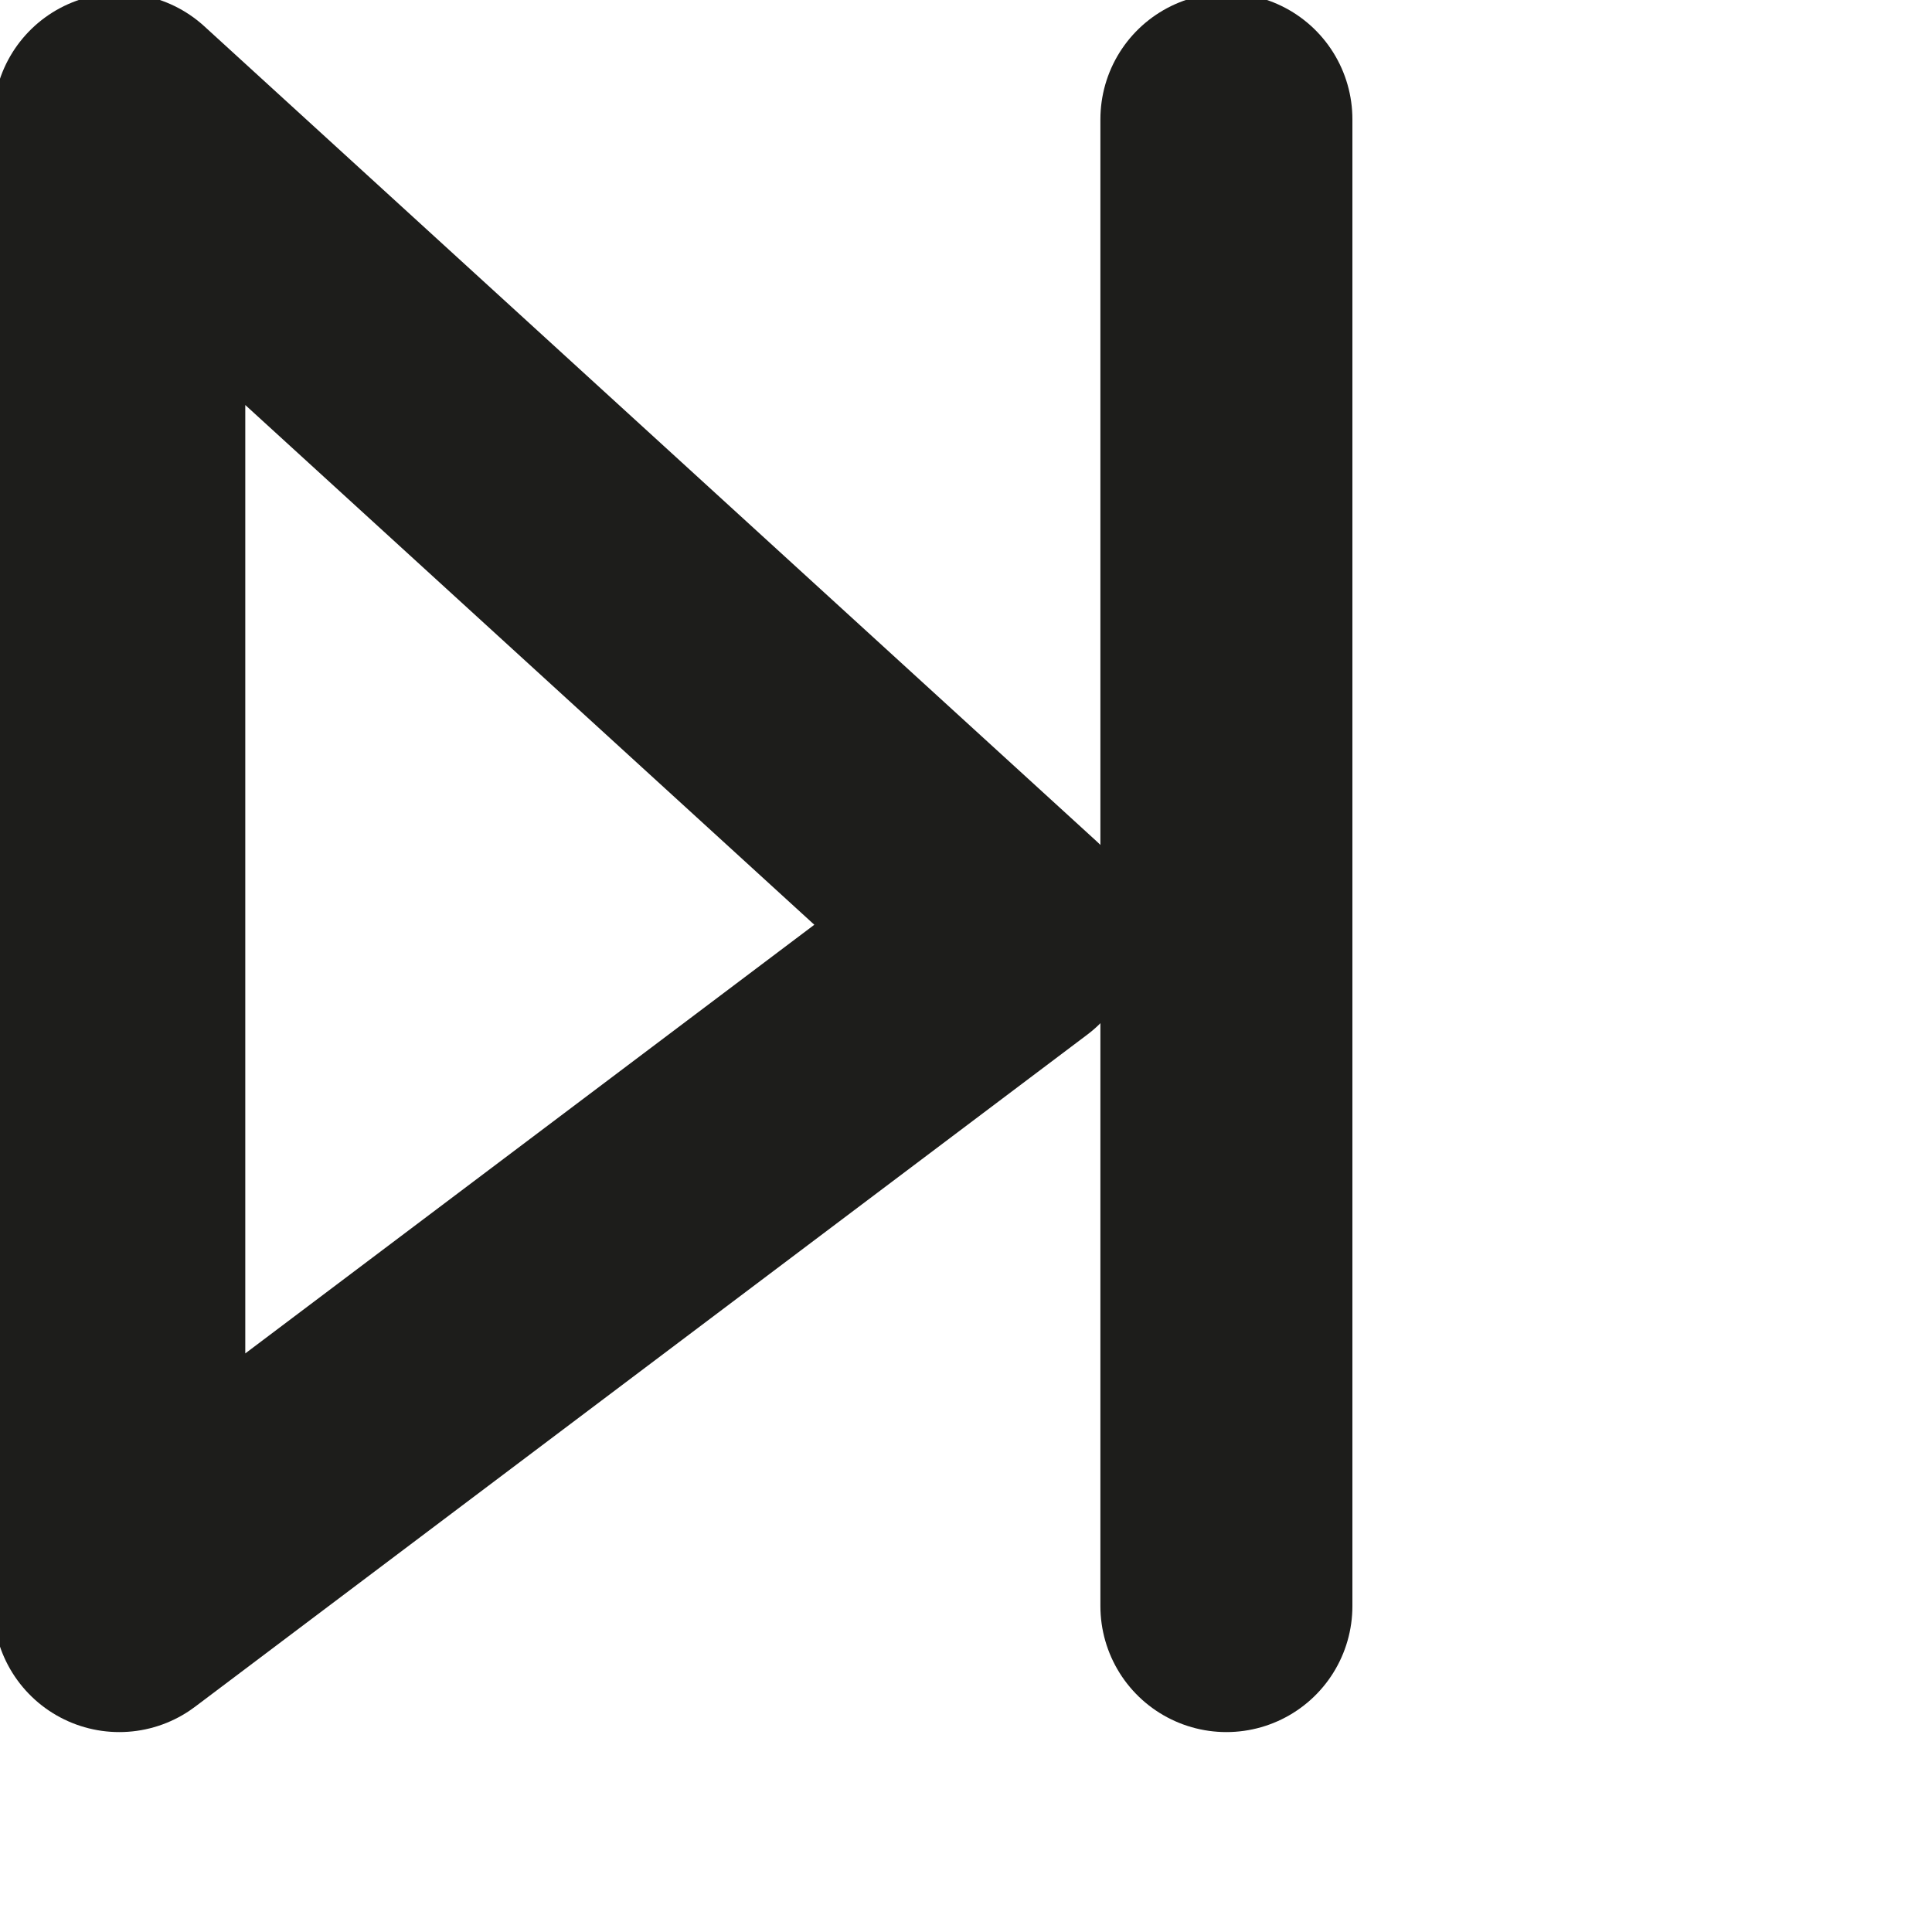
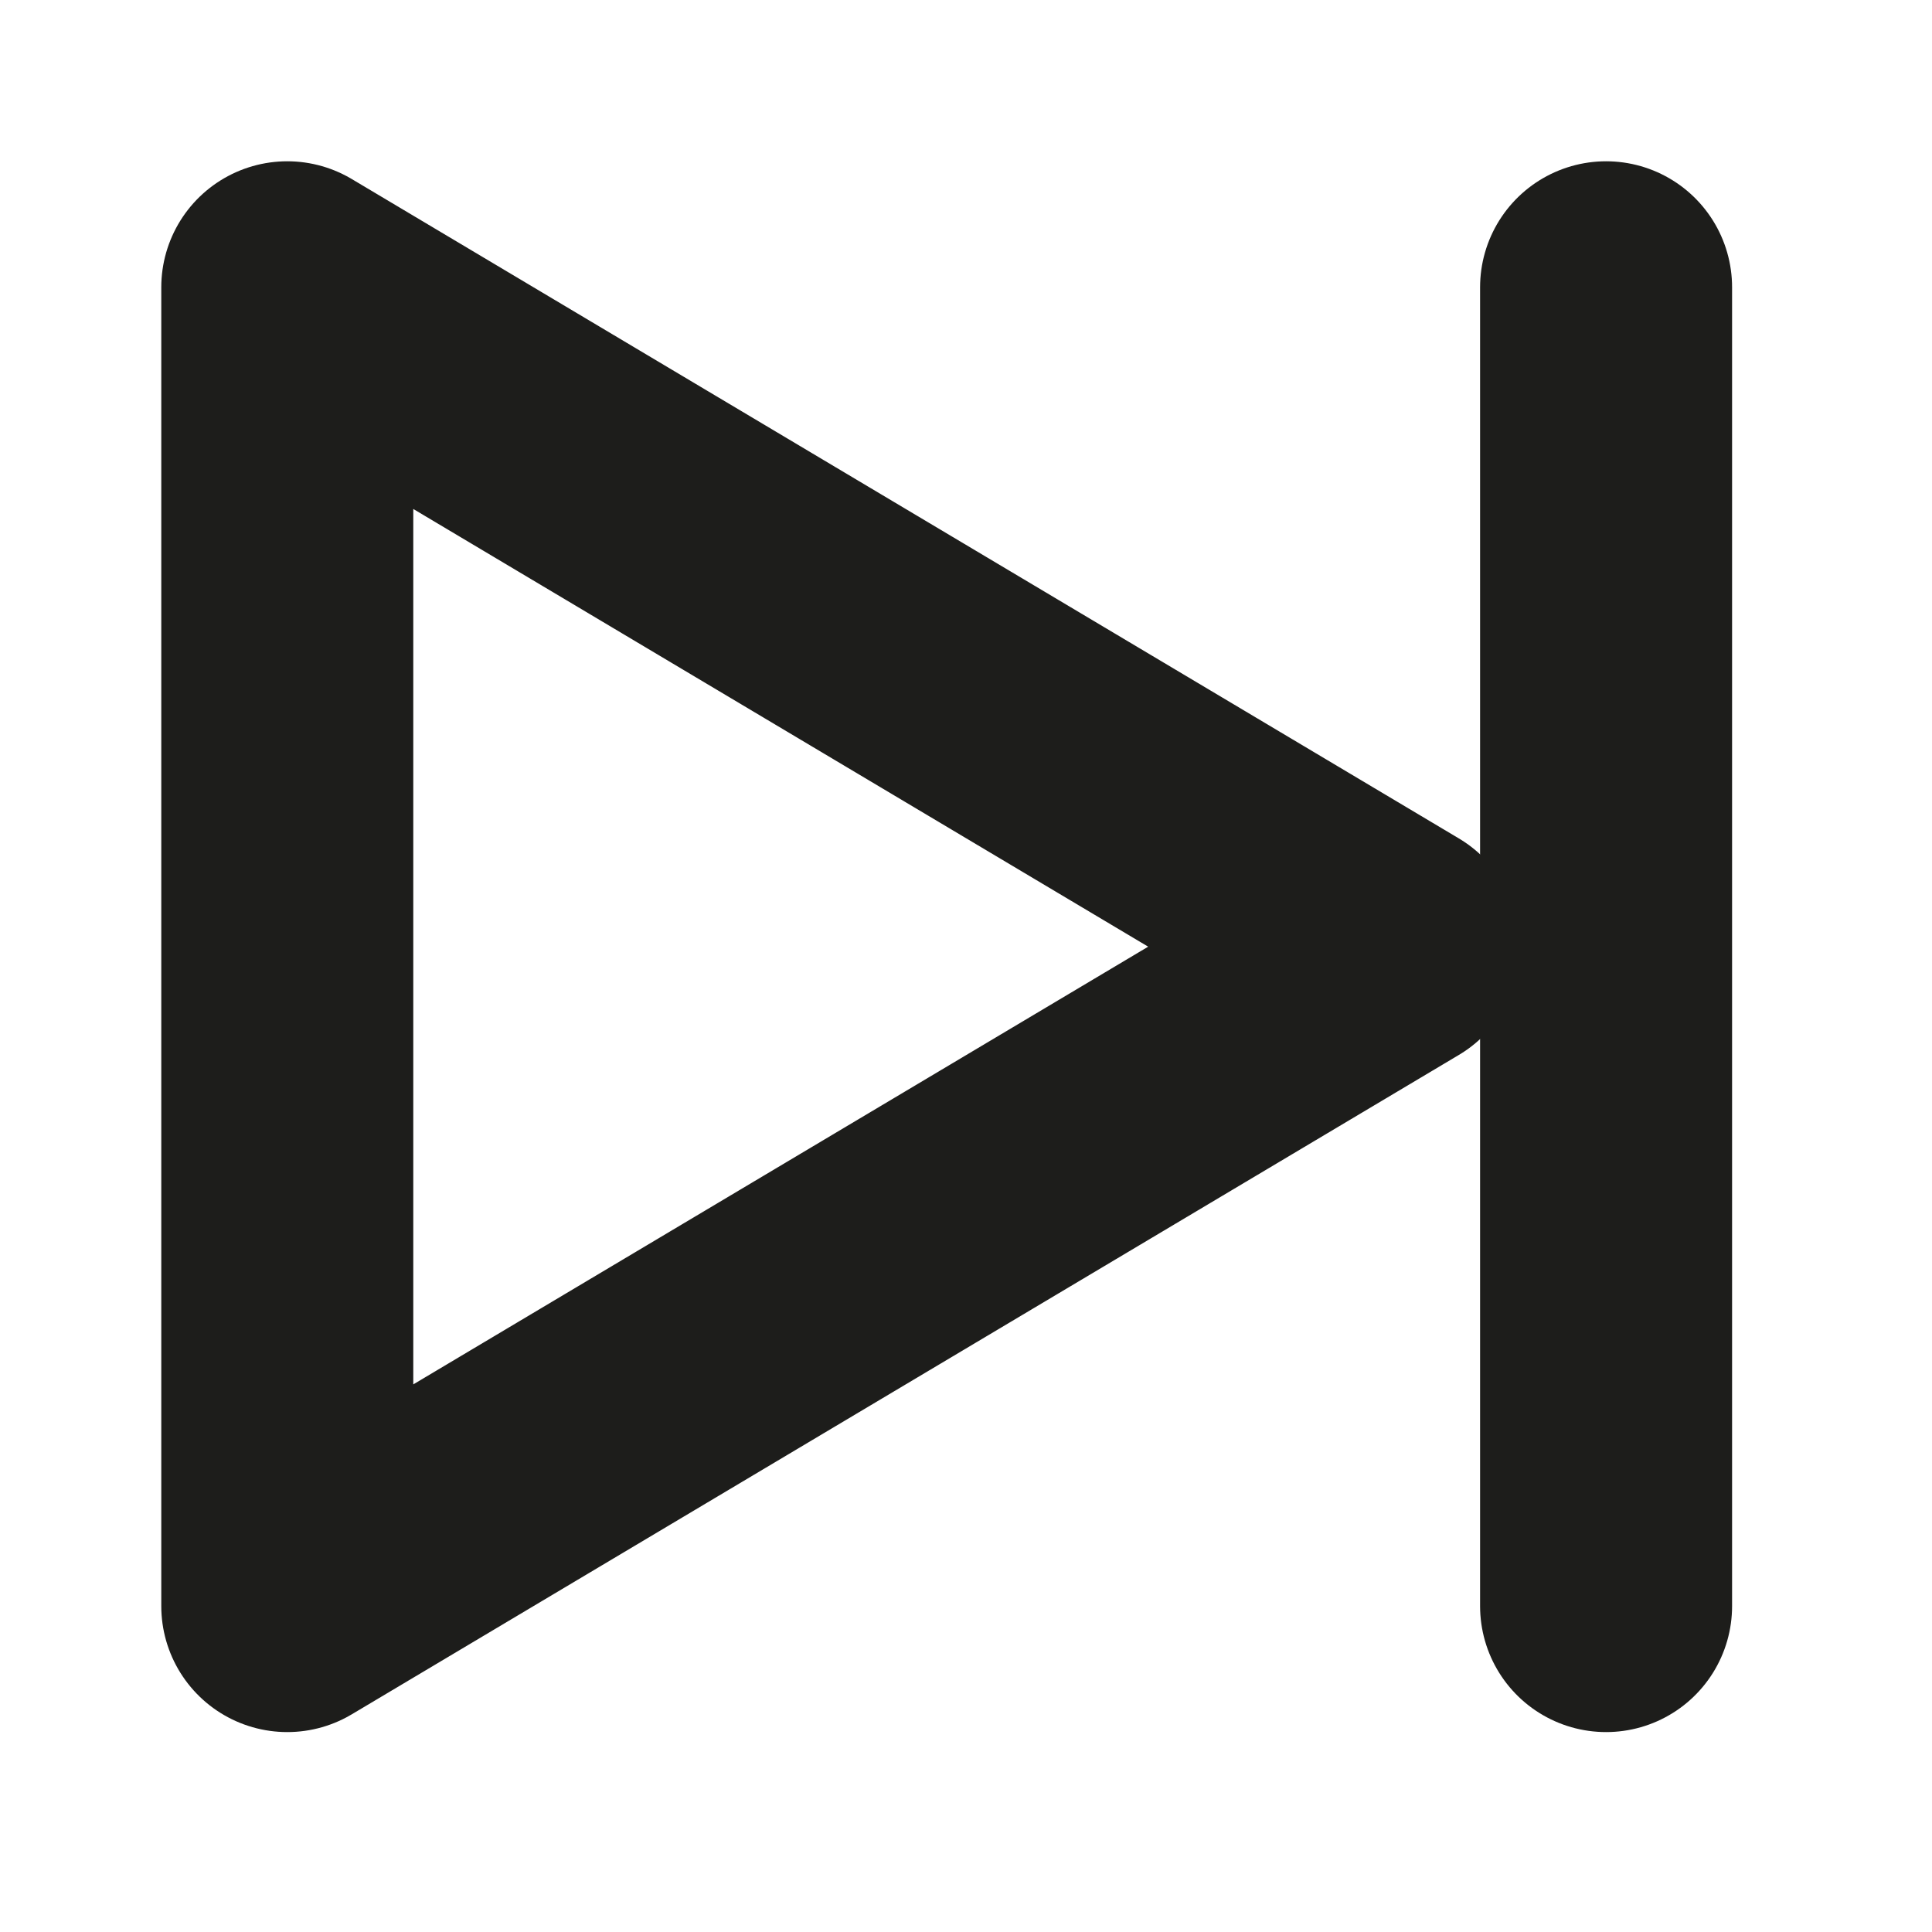
<svg xmlns="http://www.w3.org/2000/svg" id="Ebene_2" data-name="Ebene 2" viewBox="0 0 23 23">
  <defs>
    <style>
			.cls-1 {
			fill: none;
			stroke: #1d1d1b;
			stroke-linejoin: round;
			stroke-width: 3px;
			stroke-linecap: round;
			}
		</style>
  </defs>
  <g id="Ebene_1-2" data-name="Ebene 1">
-     <polyline class="cls-1" points="1.42 1.42 12.04 11.12 1.42 19.12 1.42 1.42" />
-     <polyline class="cls-1" points="14.6 1.42 14.6 19.12" />
+     <polyline class="cls-1" points="3.42 3.42 16.6 11.27 3.42 19.12 3.42 3.42" />
+     <polyline class="cls-1" points="19.12 3.42 19.12 19.12" />
  </g>
</svg>
